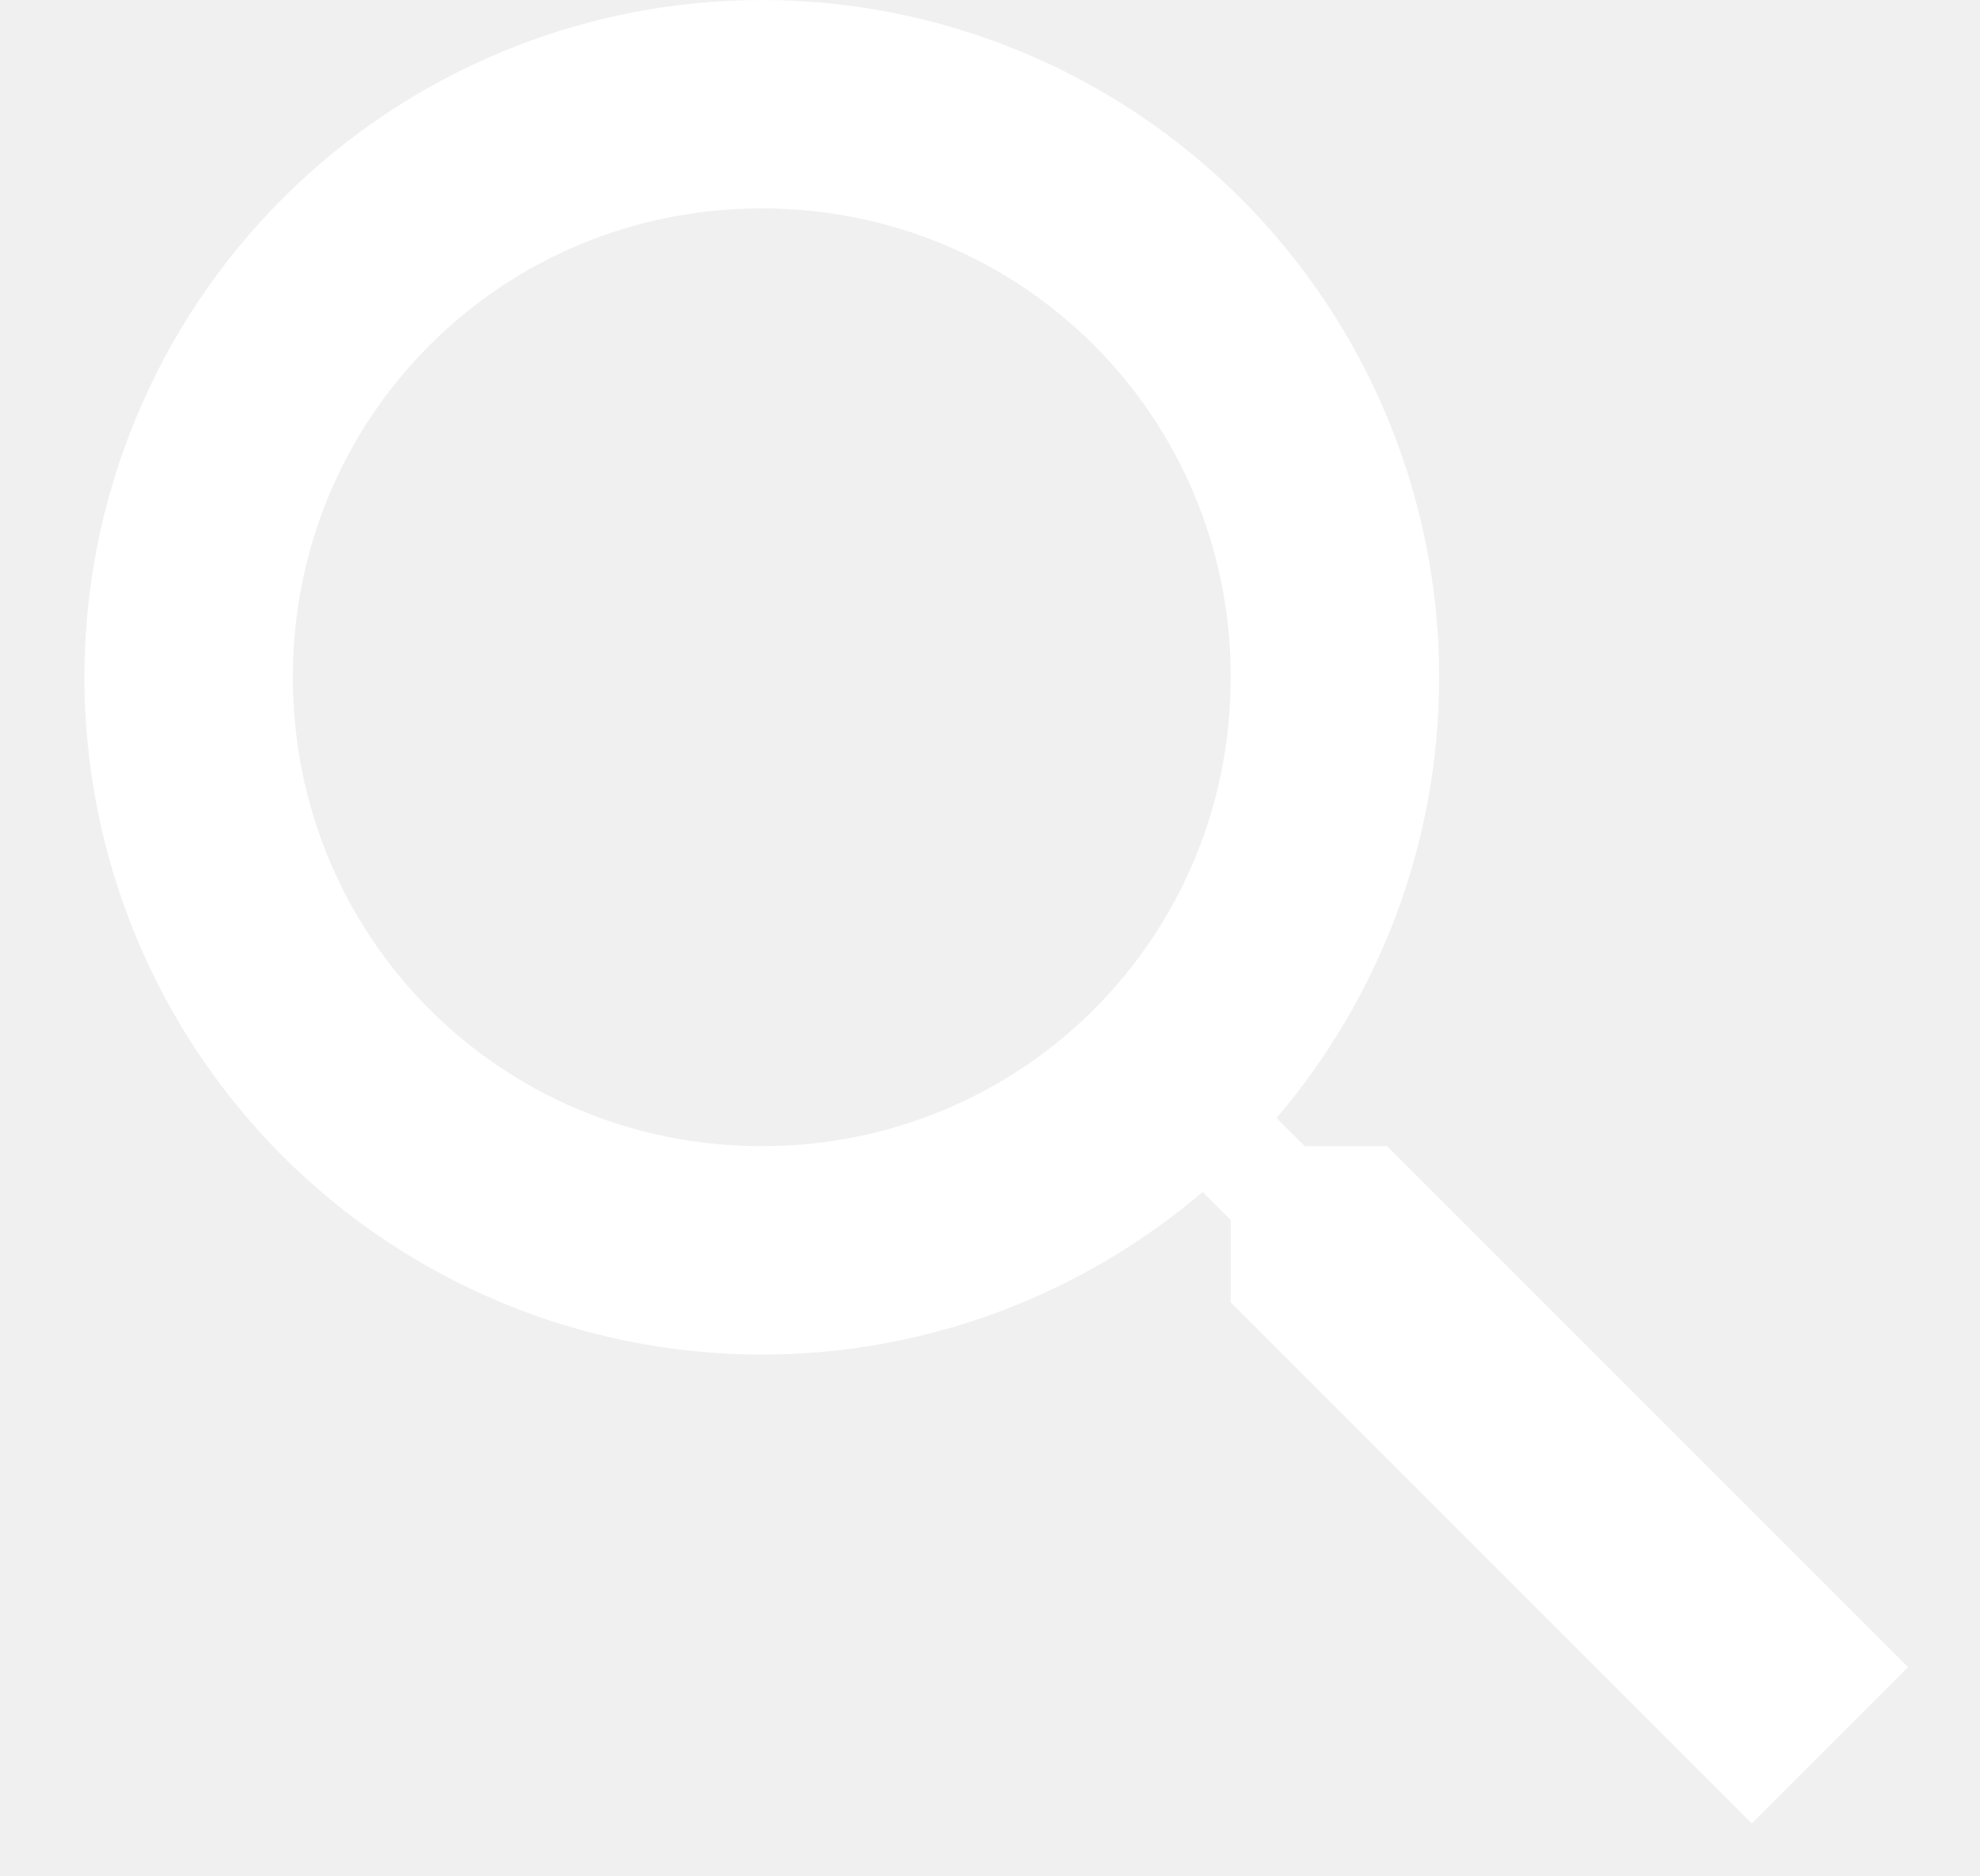
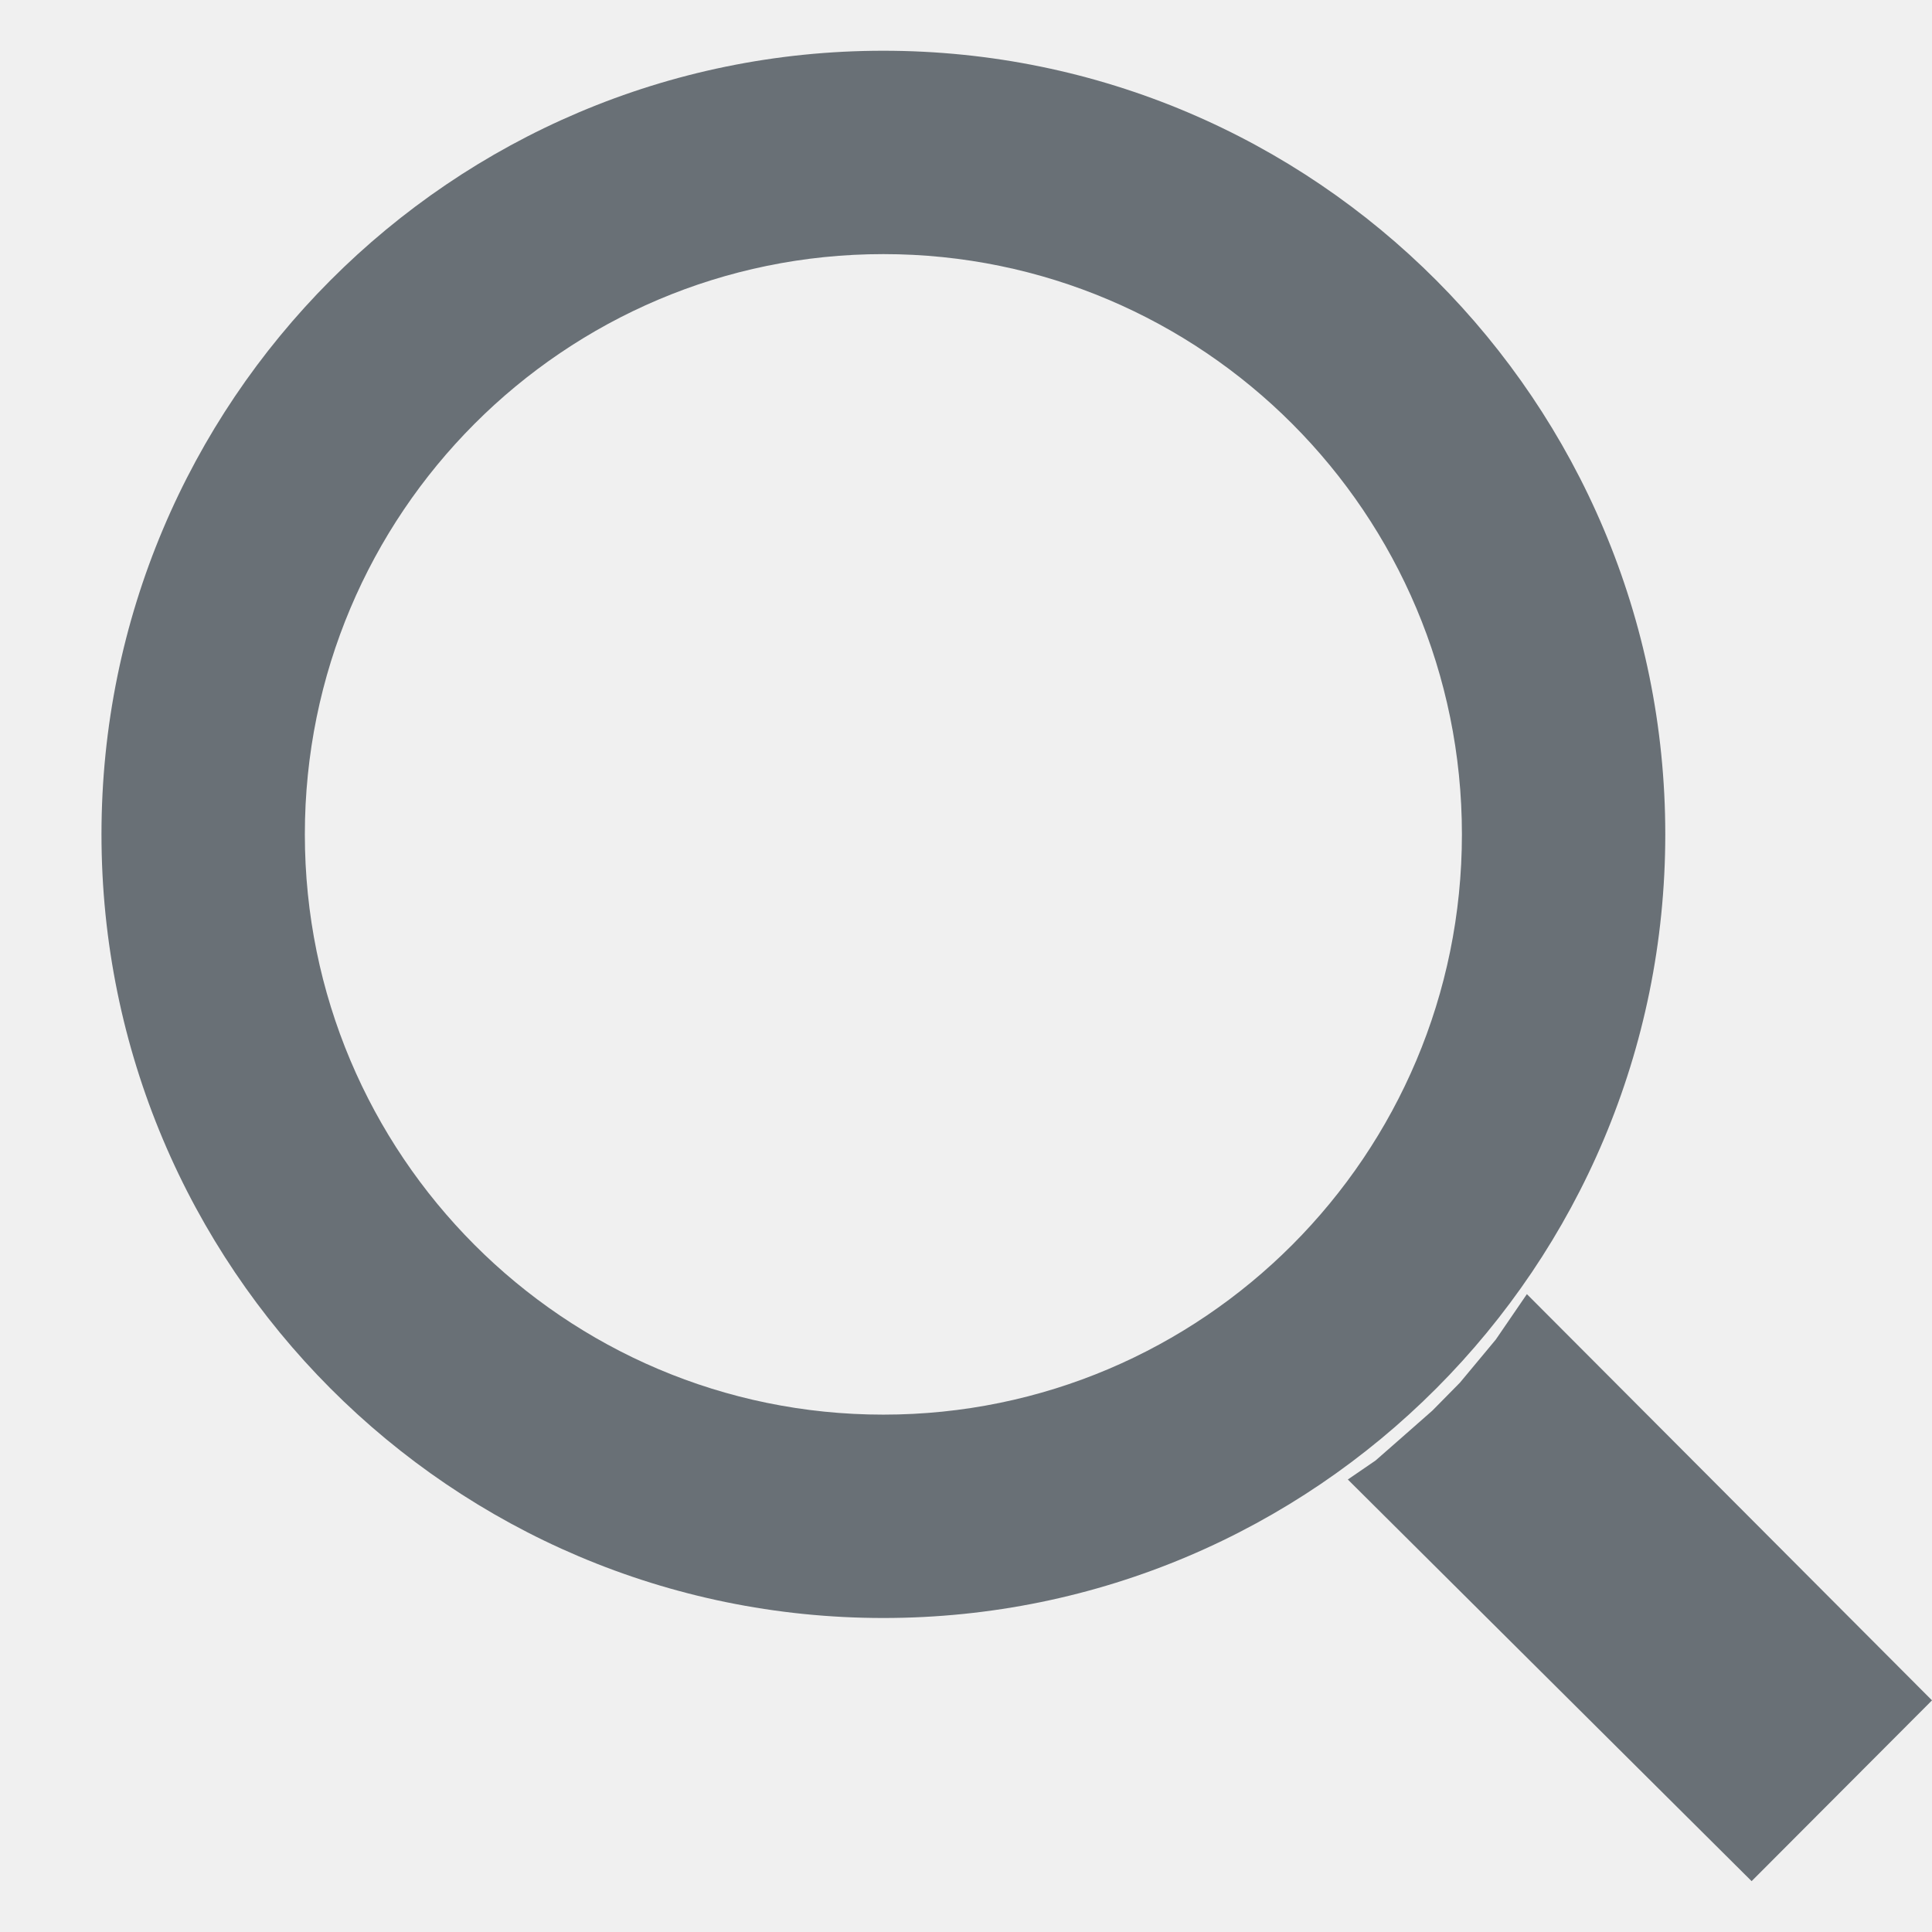
- <svg xmlns="http://www.w3.org/2000/svg" width="19" height="18" viewBox="0 0 19 18" fill="none">
-   <path d="M7.31 0C9.033 0 10.687 0.685 11.906 1.904C13.125 3.123 13.81 4.776 13.81 6.5C13.81 8.11 13.22 9.59 12.25 10.73L12.52 11H13.31L18.31 16L16.81 17.5L11.81 12.5V11.71L11.54 11.44C10.4 12.41 8.92 13 7.31 13C5.586 13 3.932 12.315 2.713 11.096C1.494 9.877 0.81 8.224 0.81 6.5C0.81 4.776 1.494 3.123 2.713 1.904C3.932 0.685 5.586 0 7.31 0ZM7.31 2C4.81 2 2.81 4 2.81 6.5C2.81 9 4.81 11 7.31 11C9.81 11 11.81 9 11.81 6.5C11.81 4 9.81 2 7.31 2Z" fill="white" />
+ <svg xmlns="http://www.w3.org/2000/svg" width="19" height="19" viewBox="0 0 19 19" fill="none">
+   <path fill-rule="evenodd" clip-rule="evenodd" d="M2.998 8.205C2.998 5.051 5.548 2.499 8.687 2.499C11.827 2.499 14.377 5.051 14.377 8.205C14.377 11.359 11.827 13.912 8.687 13.912C5.548 13.912 2.998 11.359 2.998 8.205ZM8.687 0.499C4.438 0.499 0.998 3.952 0.998 8.205C0.998 12.459 4.438 15.912 8.687 15.912C12.936 15.912 16.377 12.459 16.377 8.205C16.377 3.952 12.936 0.499 8.687 0.499ZM13.528 14.363L13.255 14.55L17.226 18.5L19 16.722L15.016 12.727L14.71 13.174L14.358 13.597L14.087 13.872L13.788 14.135L13.528 14.363Z" fill="#697076" />
</svg>
